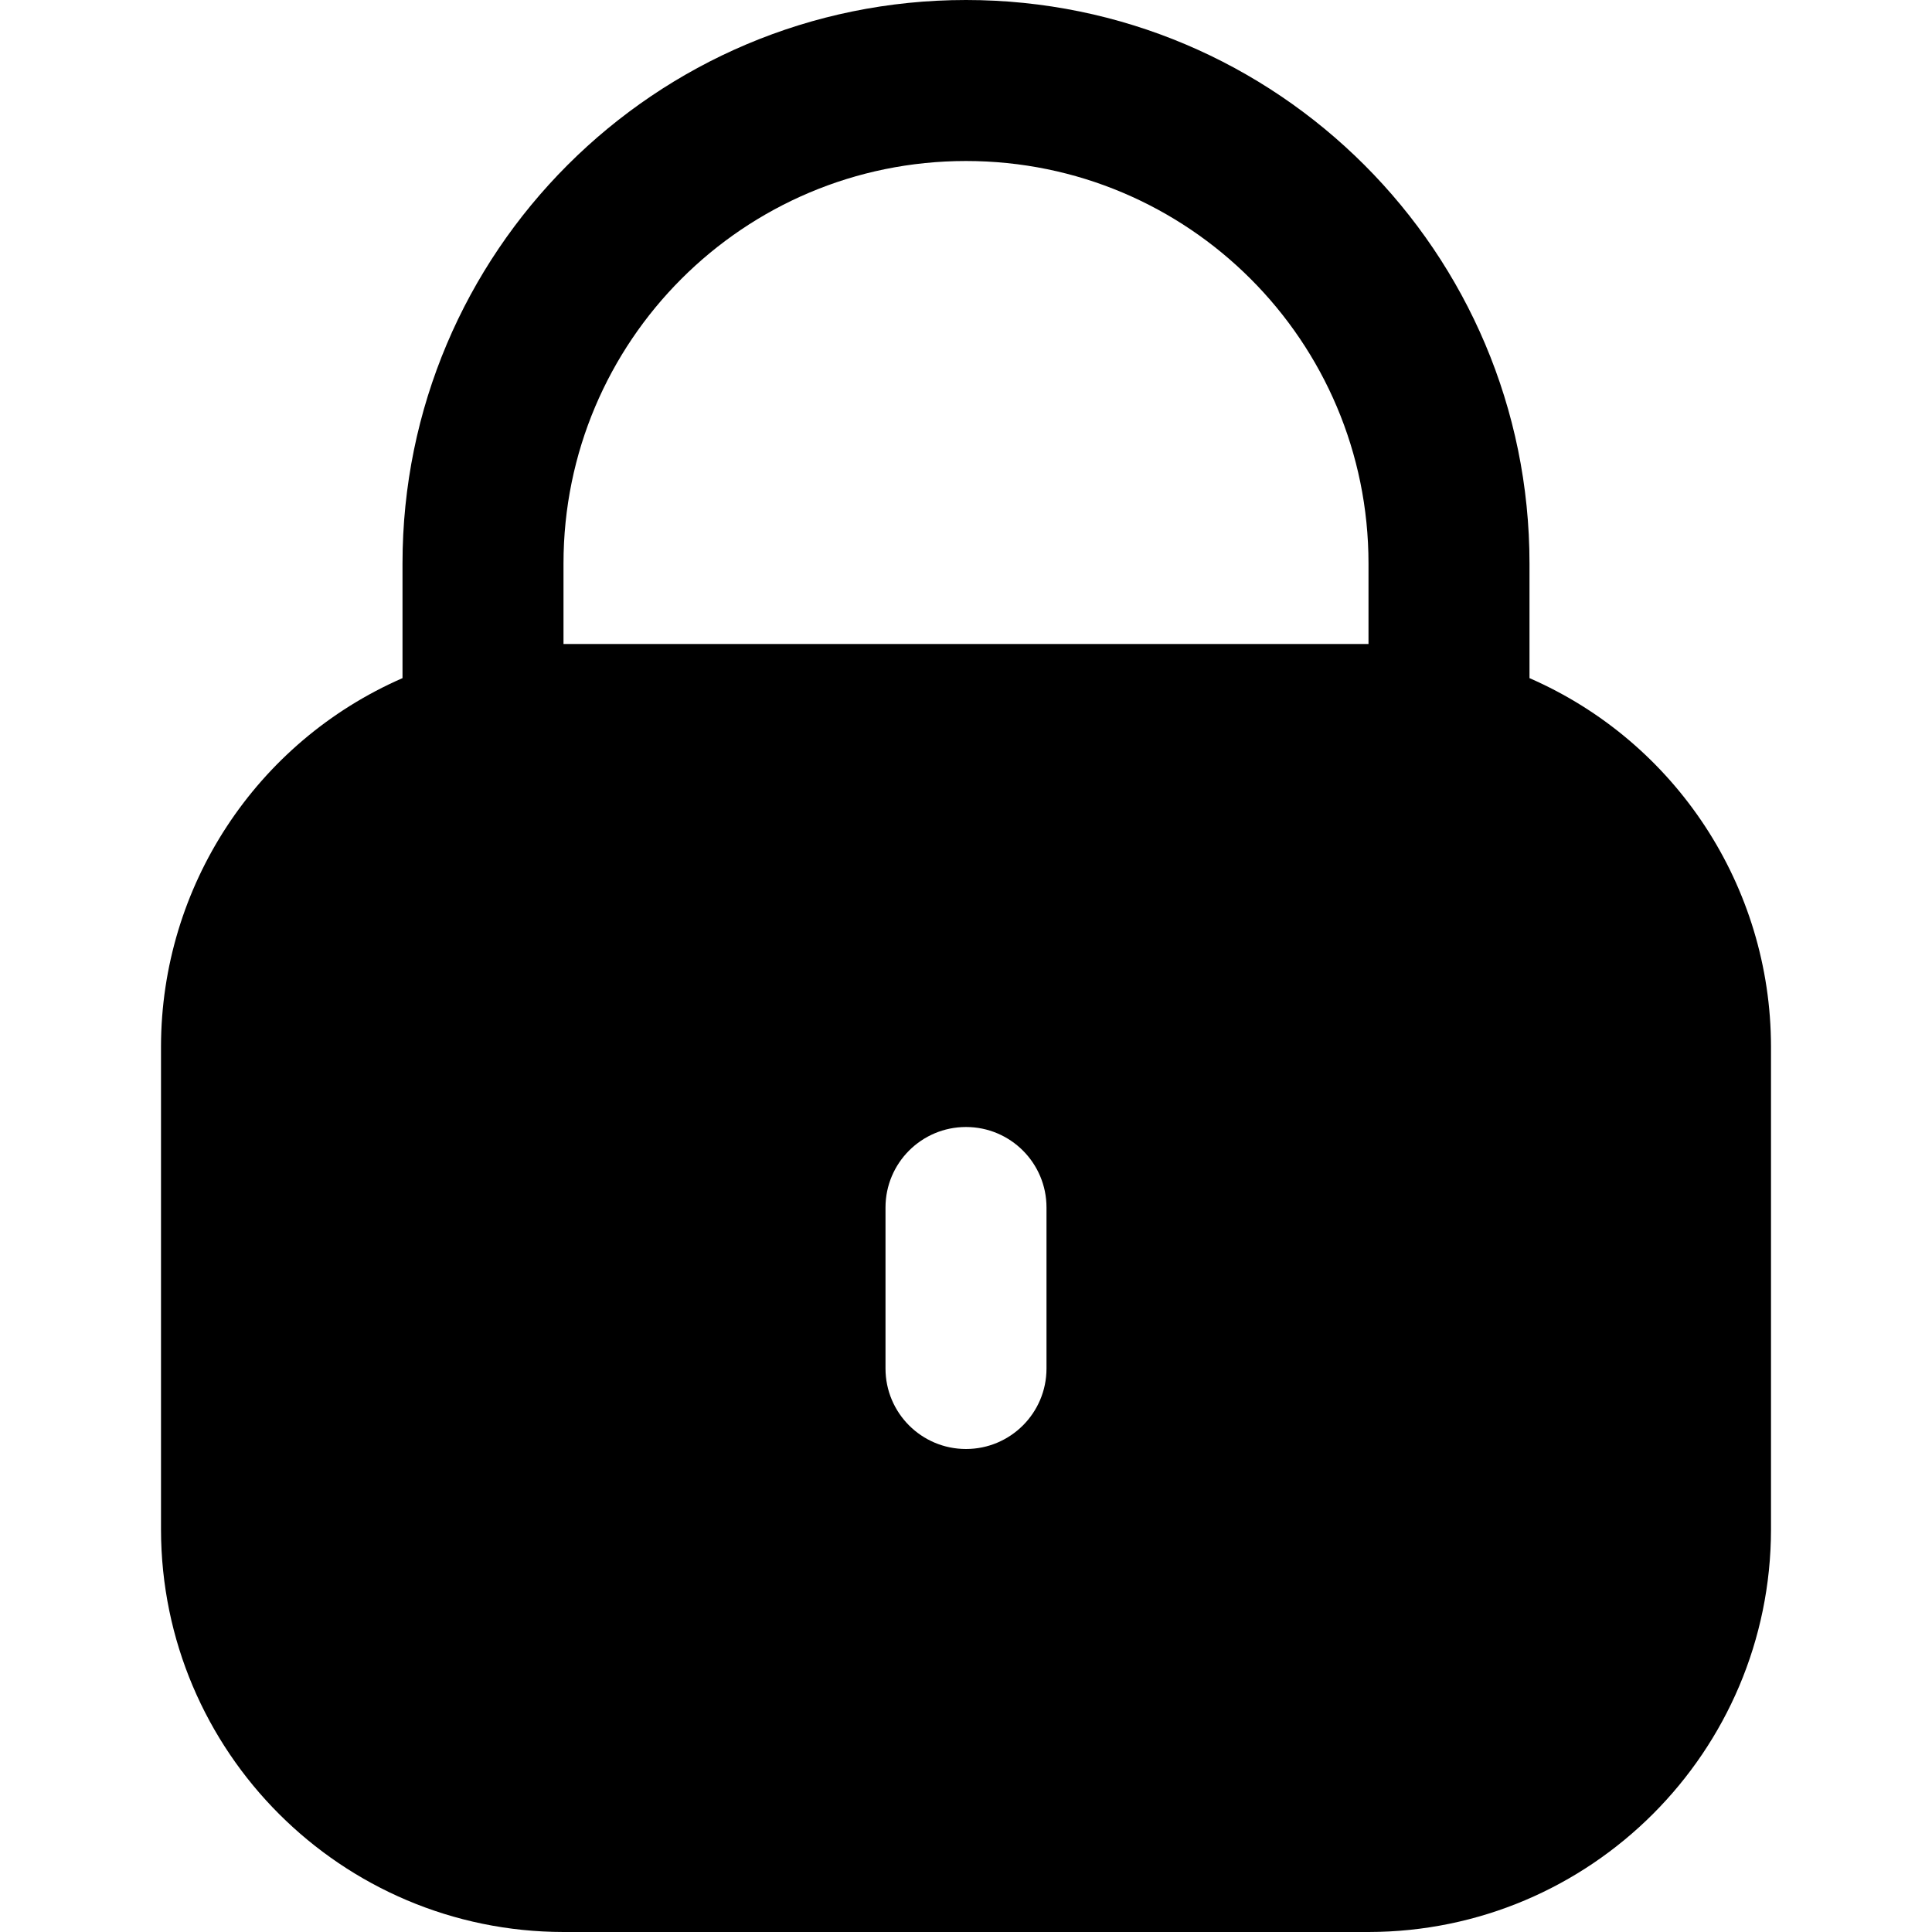
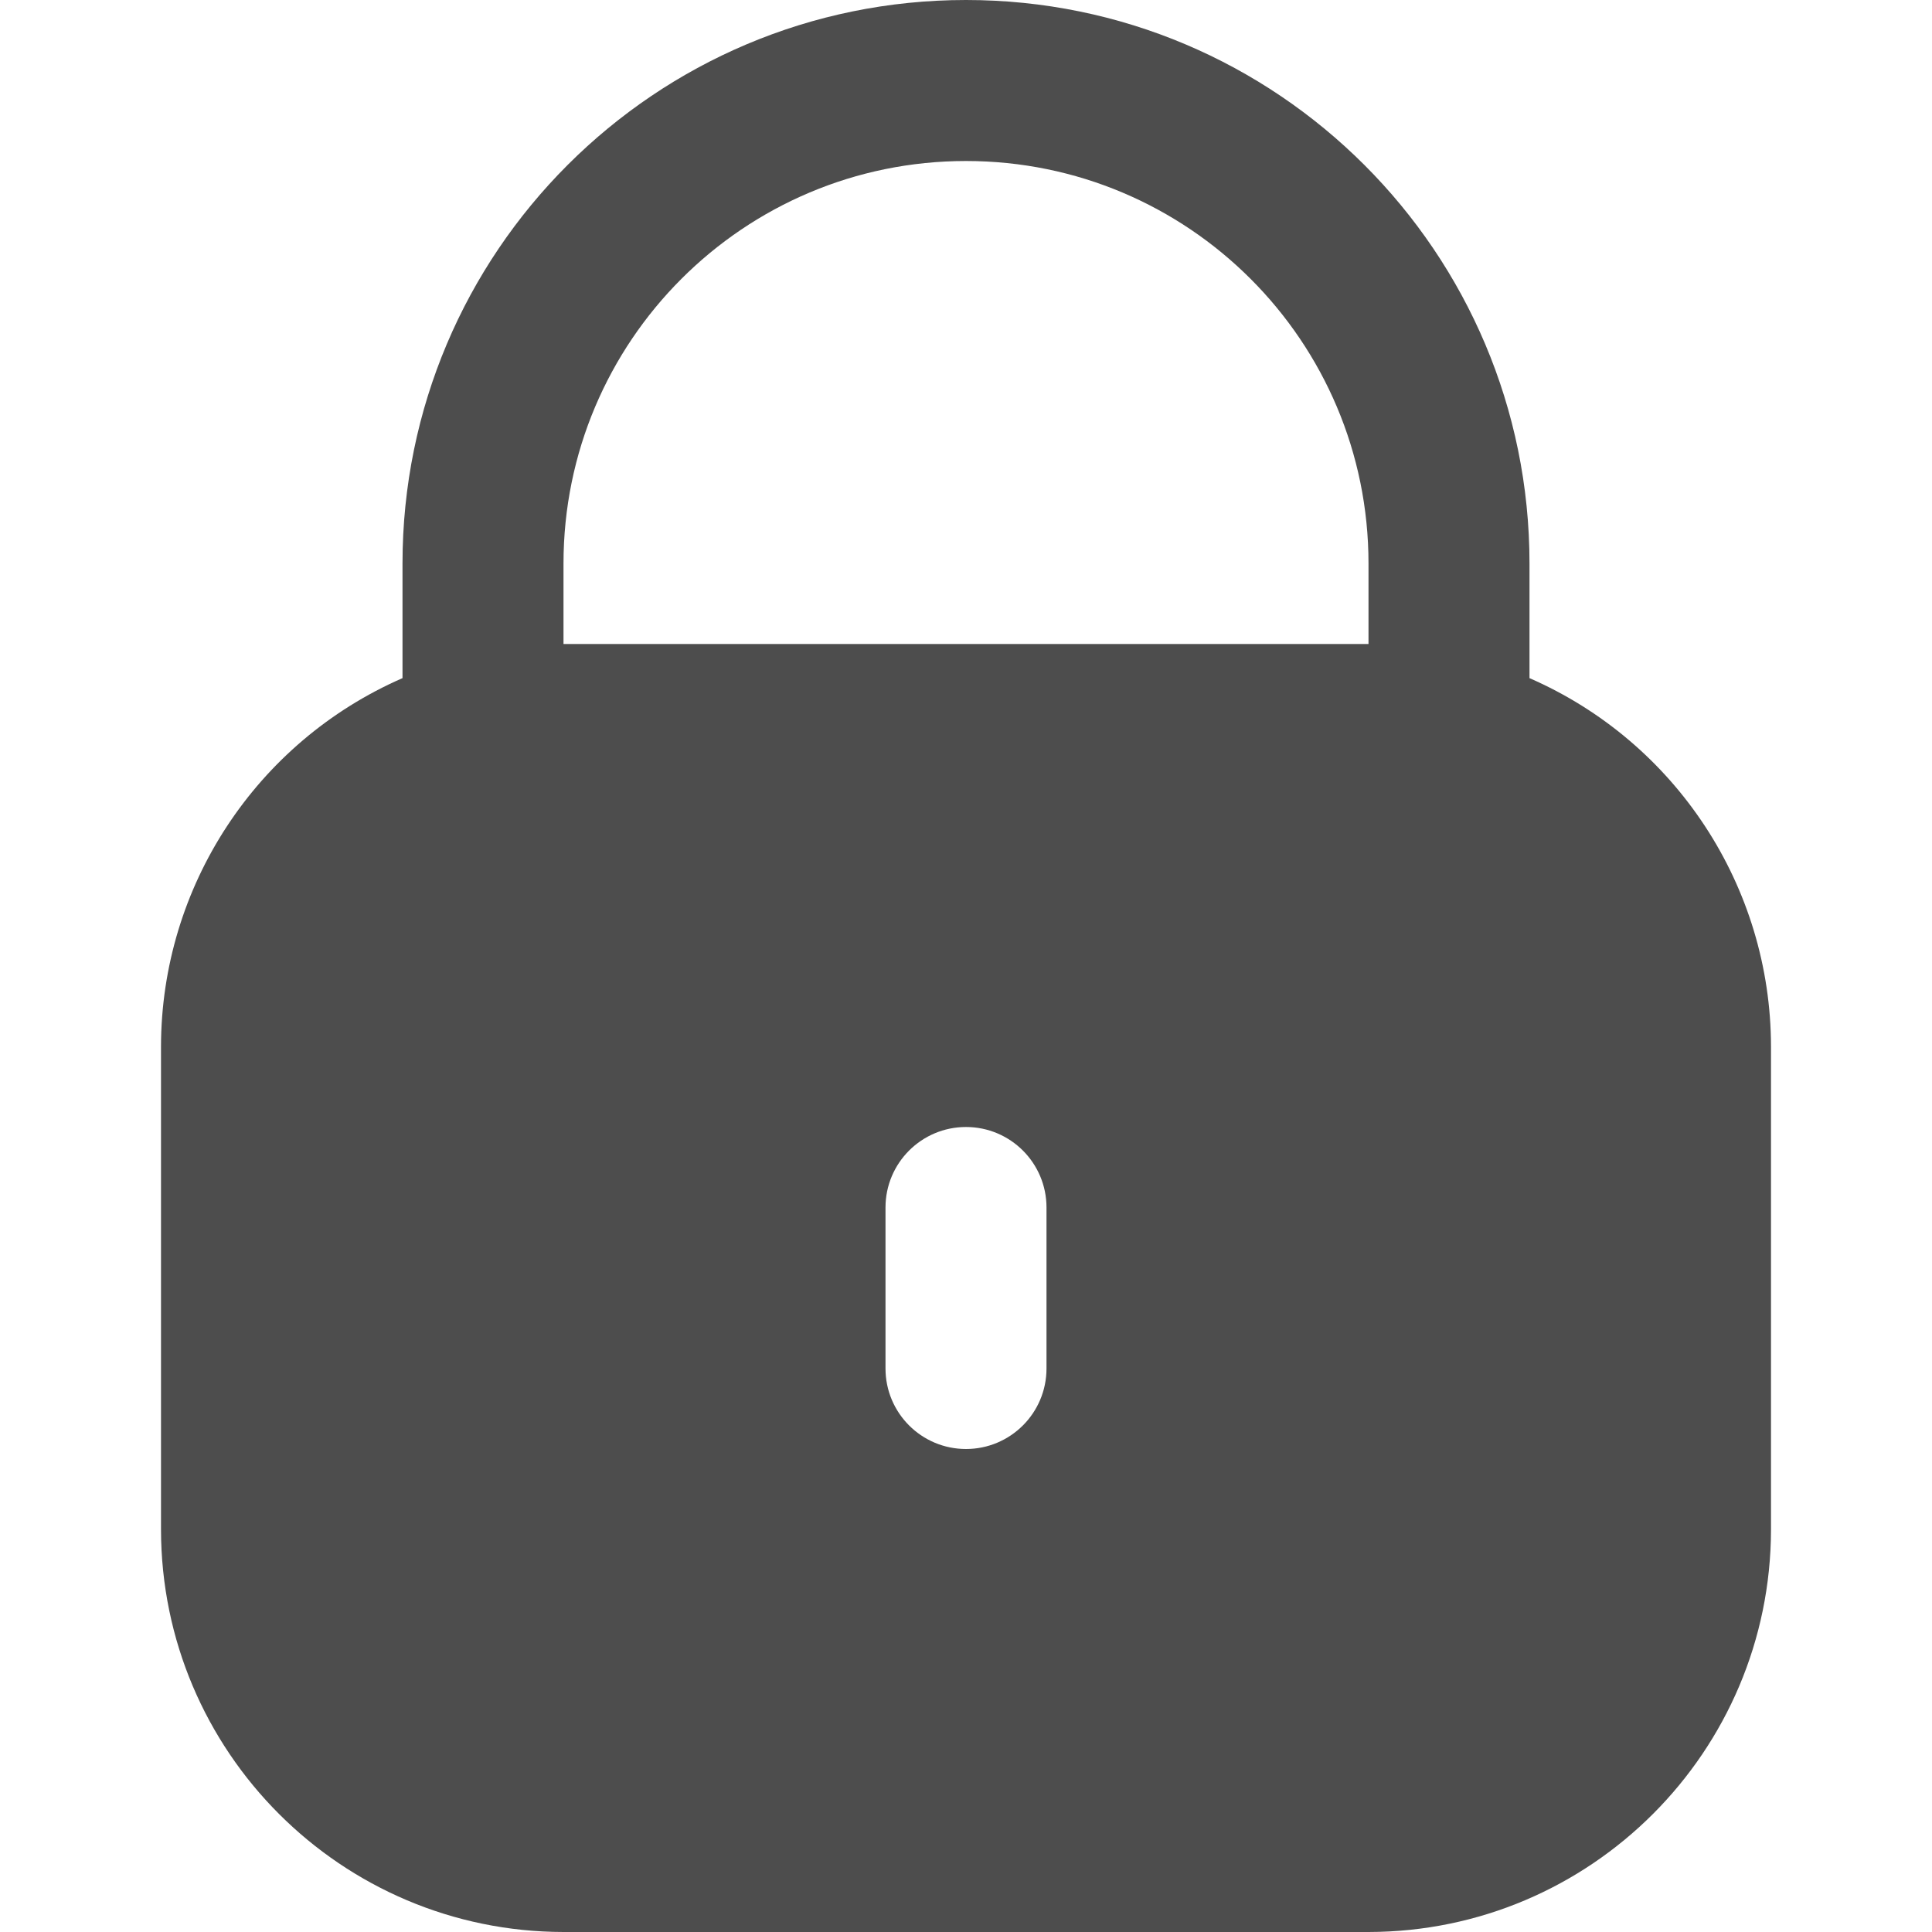
<svg xmlns="http://www.w3.org/2000/svg" version="1.1" id="Capa_1" x="0px" y="0px" viewBox="0 0 512 512" style="enable-background:new 0 0 512 512;" xml:space="preserve" width="512" height="512">
  <g>
-     <path d="M405.333,179.712v-30.379C405.333,66.859,338.475,0,256,0S106.667,66.859,106.667,149.333v30.379   c-38.826,16.945-63.944,55.259-64,97.621v128C42.737,464.214,90.452,511.93,149.333,512h213.333   c58.881-0.07,106.596-47.786,106.667-106.667v-128C469.278,234.971,444.159,196.657,405.333,179.712z M277.333,362.667   c0,11.782-9.551,21.333-21.333,21.333c-11.782,0-21.333-9.551-21.333-21.333V320c0-11.782,9.551-21.333,21.333-21.333   c11.782,0,21.333,9.551,21.333,21.333V362.667z M362.667,170.667H149.333v-21.333c0-58.91,47.756-106.667,106.667-106.667   s106.667,47.756,106.667,106.667V170.667z" />
+     <path d="M405.333,179.712v-30.379C405.333,66.859,338.475,0,256,0S106.667,66.859,106.667,149.333v30.379   c-38.826,16.945-63.944,55.259-64,97.621v128C42.737,464.214,90.452,511.93,149.333,512h213.333   c58.881-0.07,106.596-47.786,106.667-106.667v-128C469.278,234.971,444.159,196.657,405.333,179.712z M277.333,362.667   c0,11.782-9.551,21.333-21.333,21.333c-11.782,0-21.333-9.551-21.333-21.333V320c0-11.782,9.551-21.333,21.333-21.333   c11.782,0,21.333,9.551,21.333,21.333V362.667z M362.667,170.667H149.333v-21.333c0-58.91,47.756-106.667,106.667-106.667   s106.667,47.756,106.667,106.667V170.667z" fill="#4D4D4D" />
  </g>
</svg>
